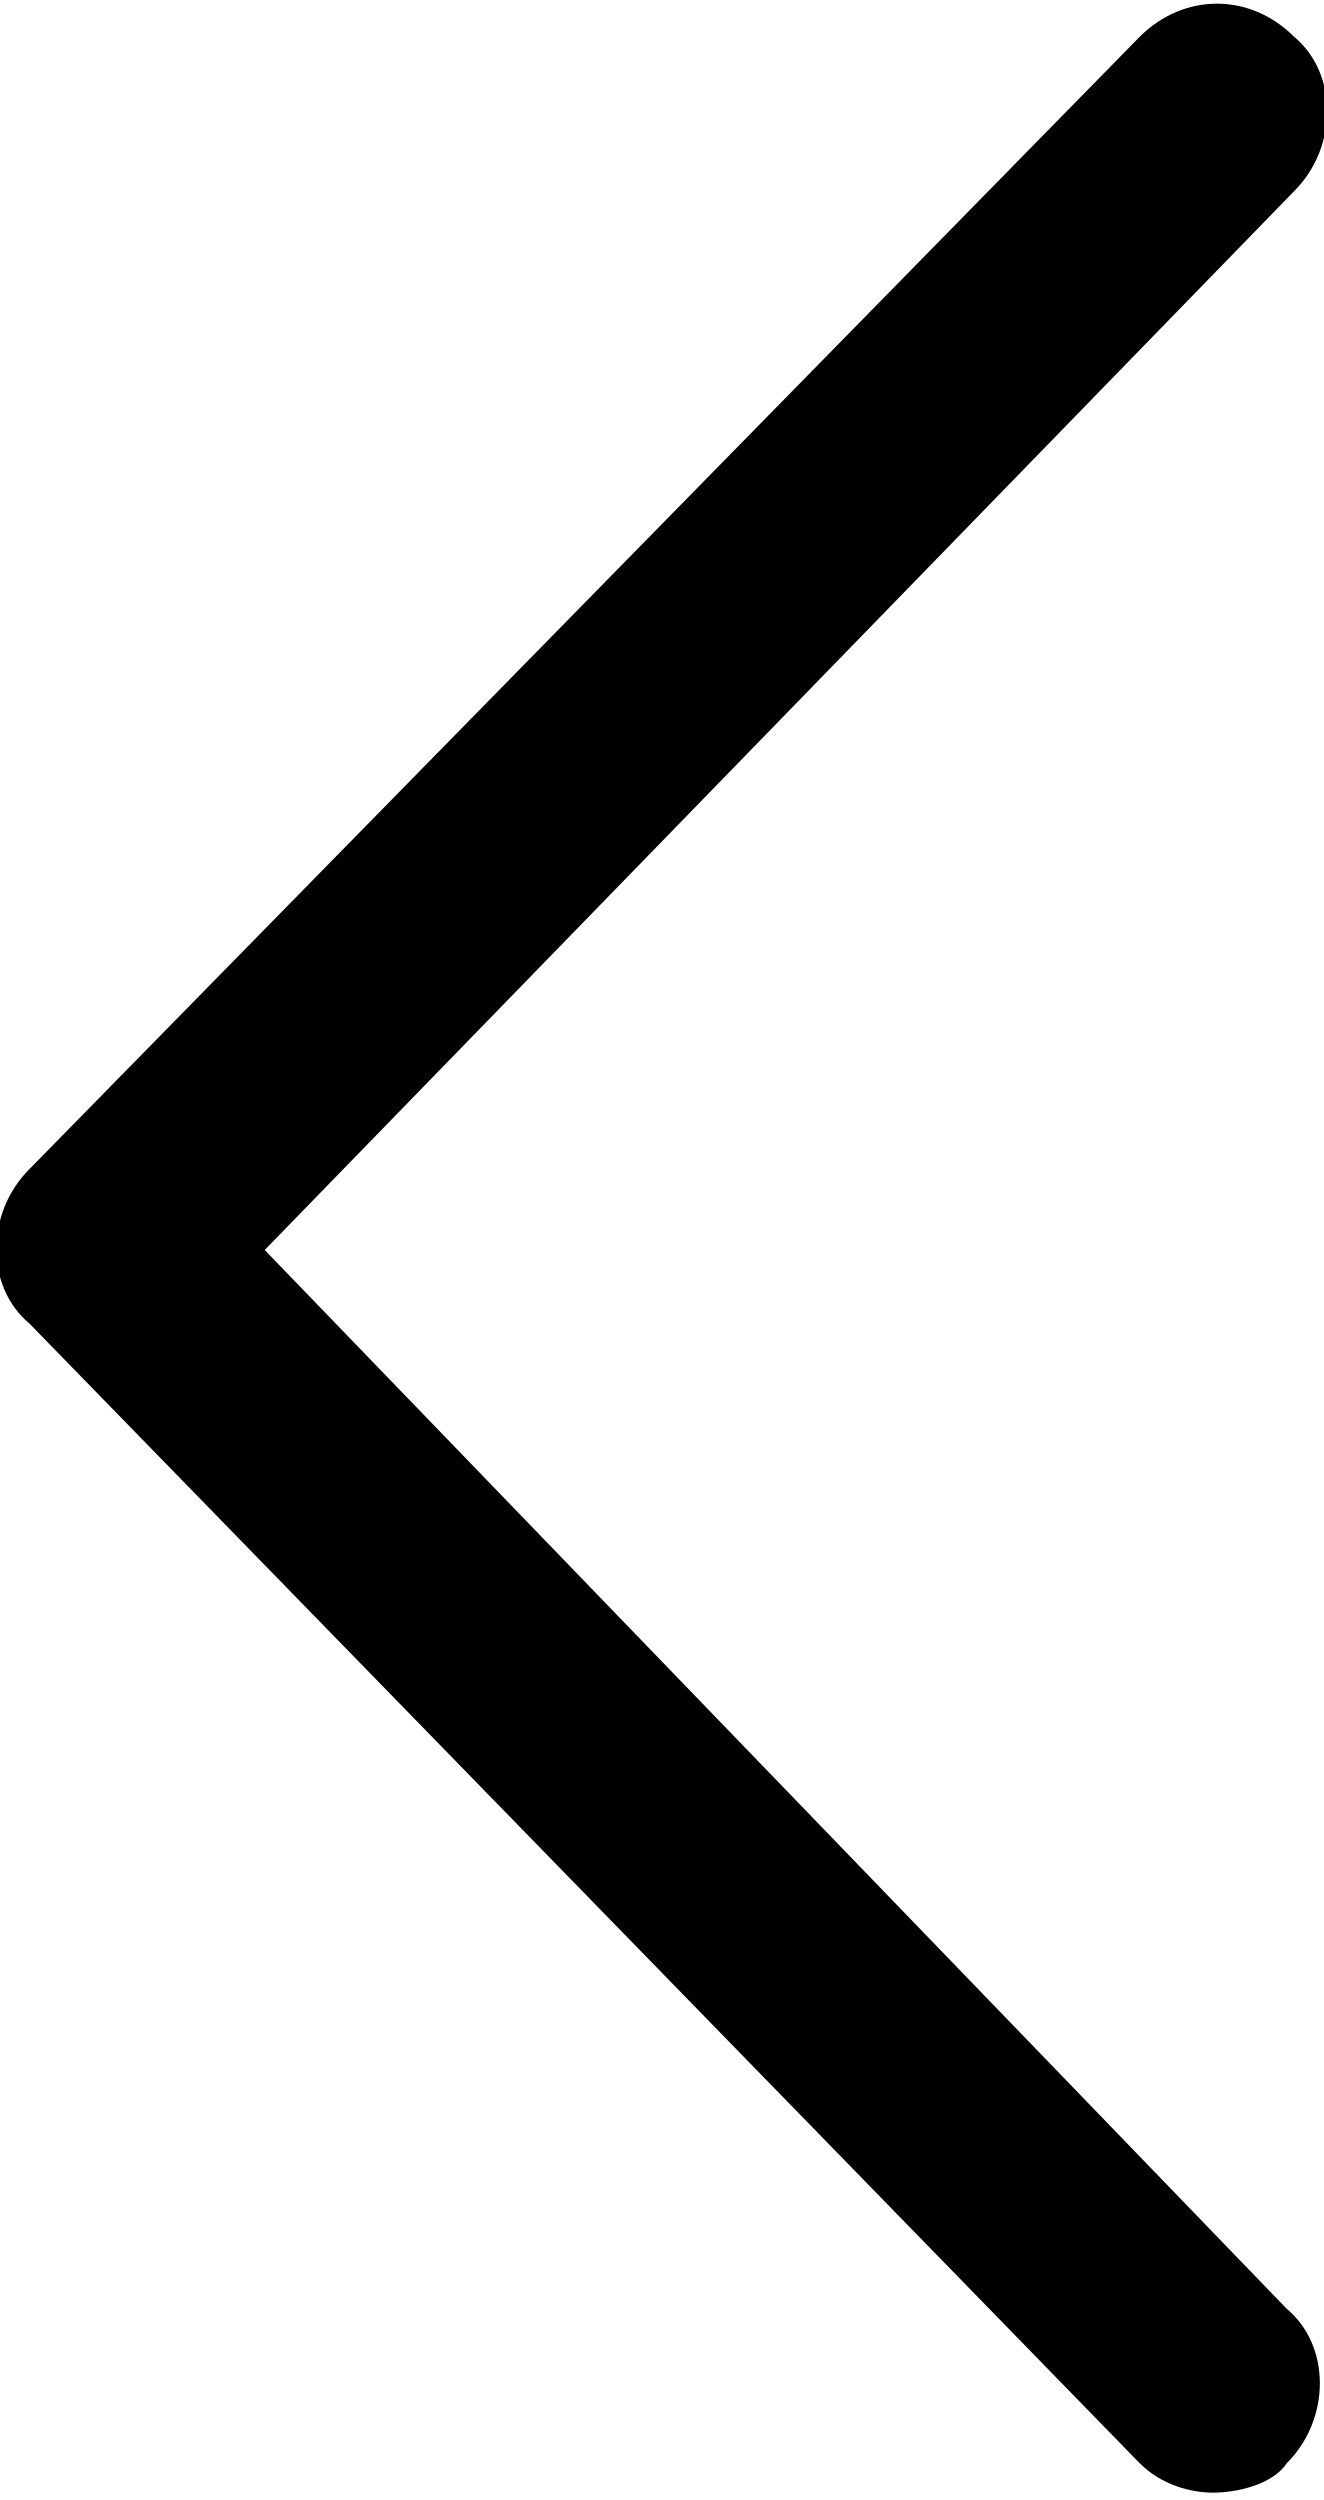
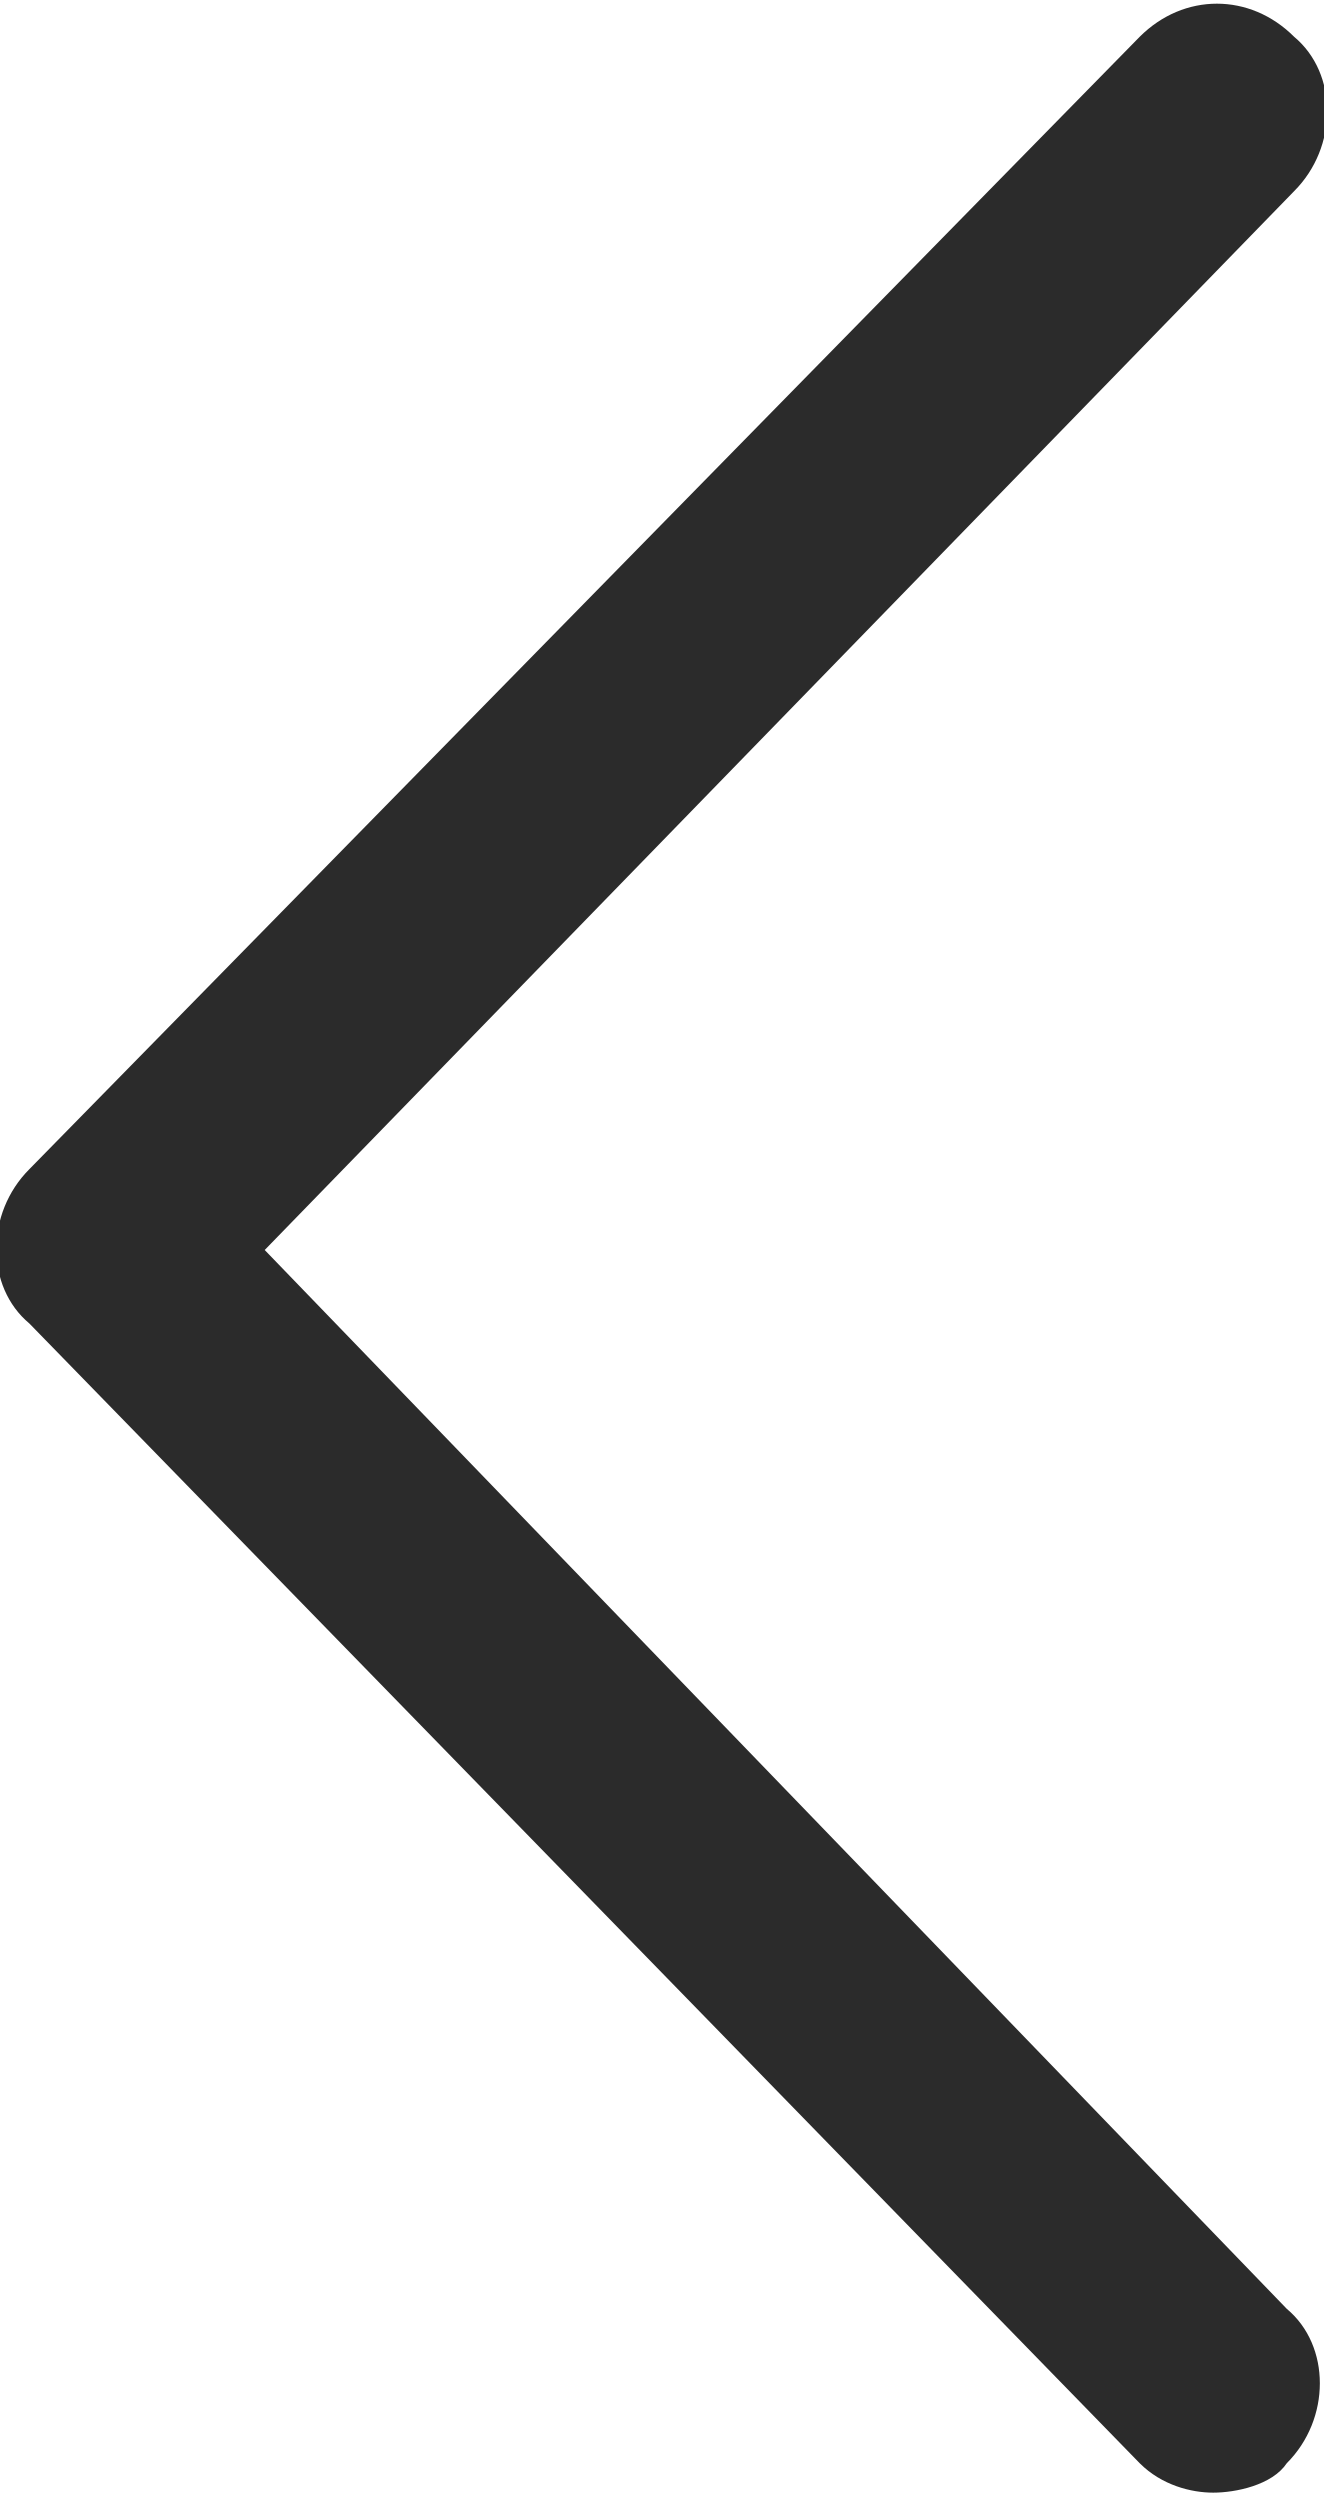
- <svg xmlns="http://www.w3.org/2000/svg" version="1.1" id="Layer_1" x="0px" y="0px" viewBox="0 0 18 34" style="enable-background:new 0 0 18 34;" xml:space="preserve">
+ <svg xmlns="http://www.w3.org/2000/svg" version="1.1" id="Layer_1" x="0px" y="0px" viewBox="0 0 18 34" style="enable-background:new 0 0 18 34;" fill="#2b2b2b" xml:space="preserve">
  <path d="M3.6,17l14-14.4c0.6-0.6,0.6-1.6,0-2.1c-0.6-0.6-1.5-0.6-2.1,0L0.4,15.9c-0.6,0.6-0.6,1.6,0,2.1l15.1,15.5   c0.3,0.3,0.7,0.4,1,0.4s0.8-0.1,1-0.4c0.6-0.6,0.6-1.6,0-2.1L3.6,17z" />
</svg>
